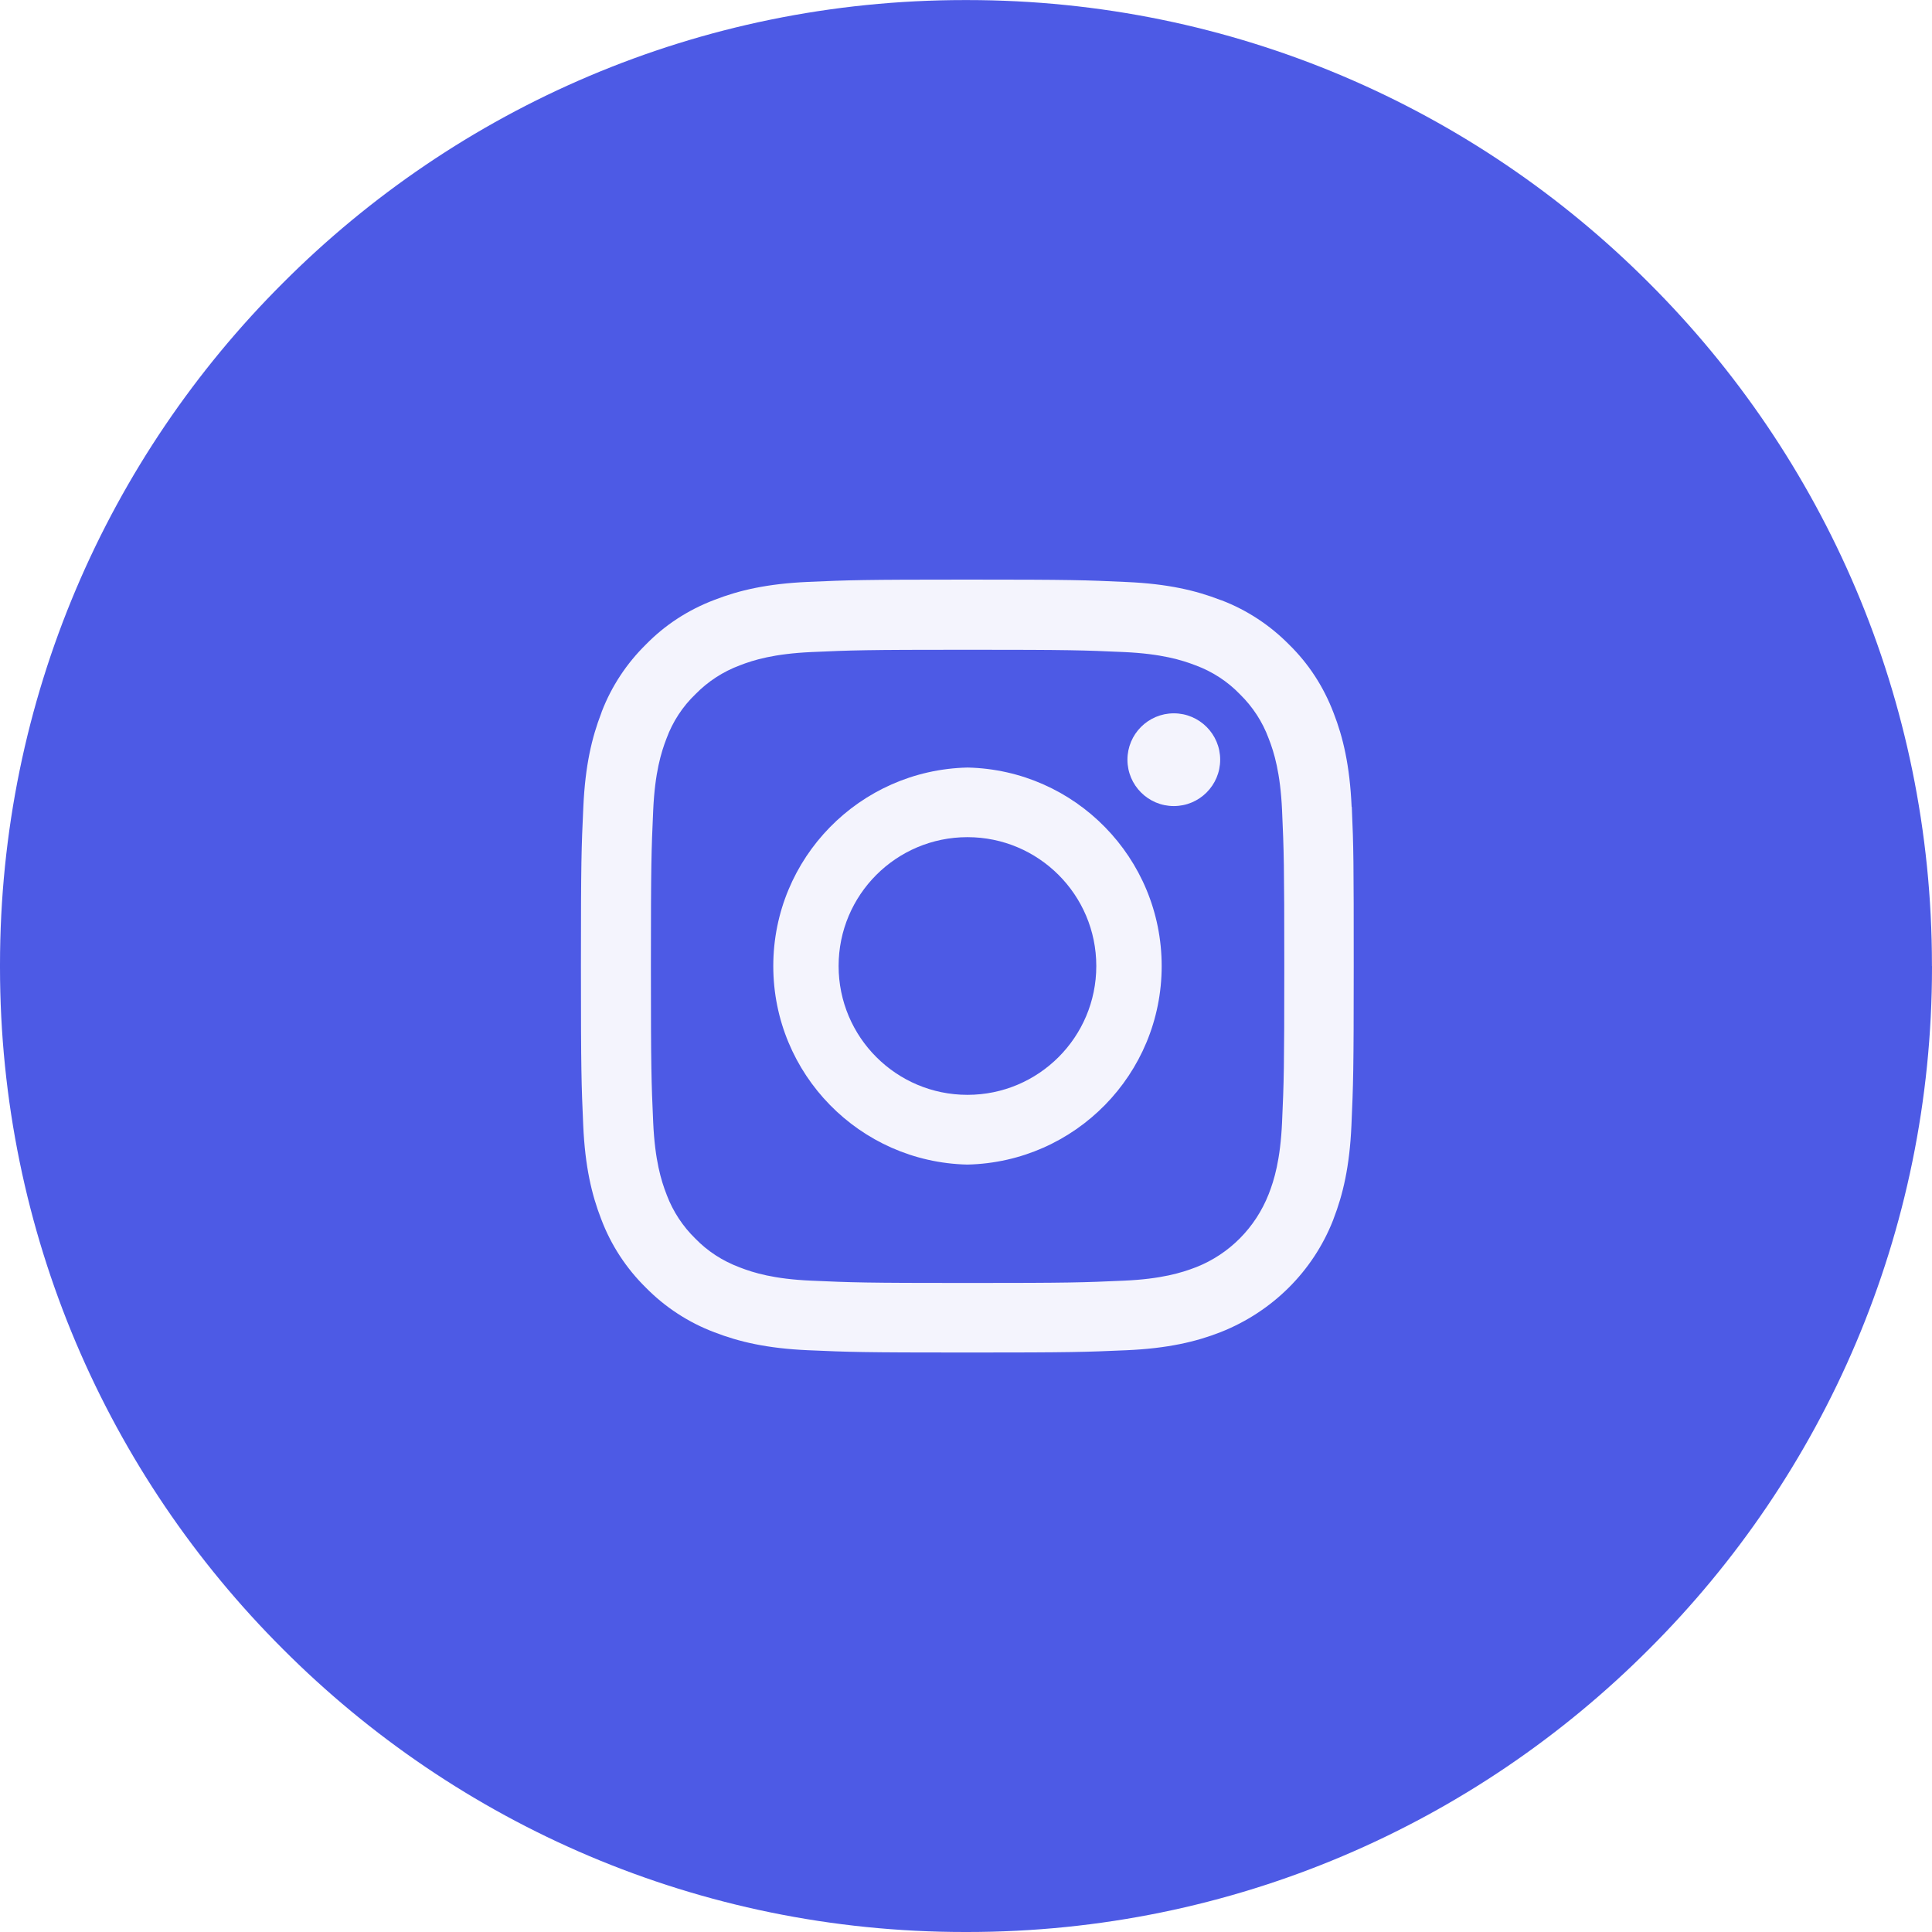
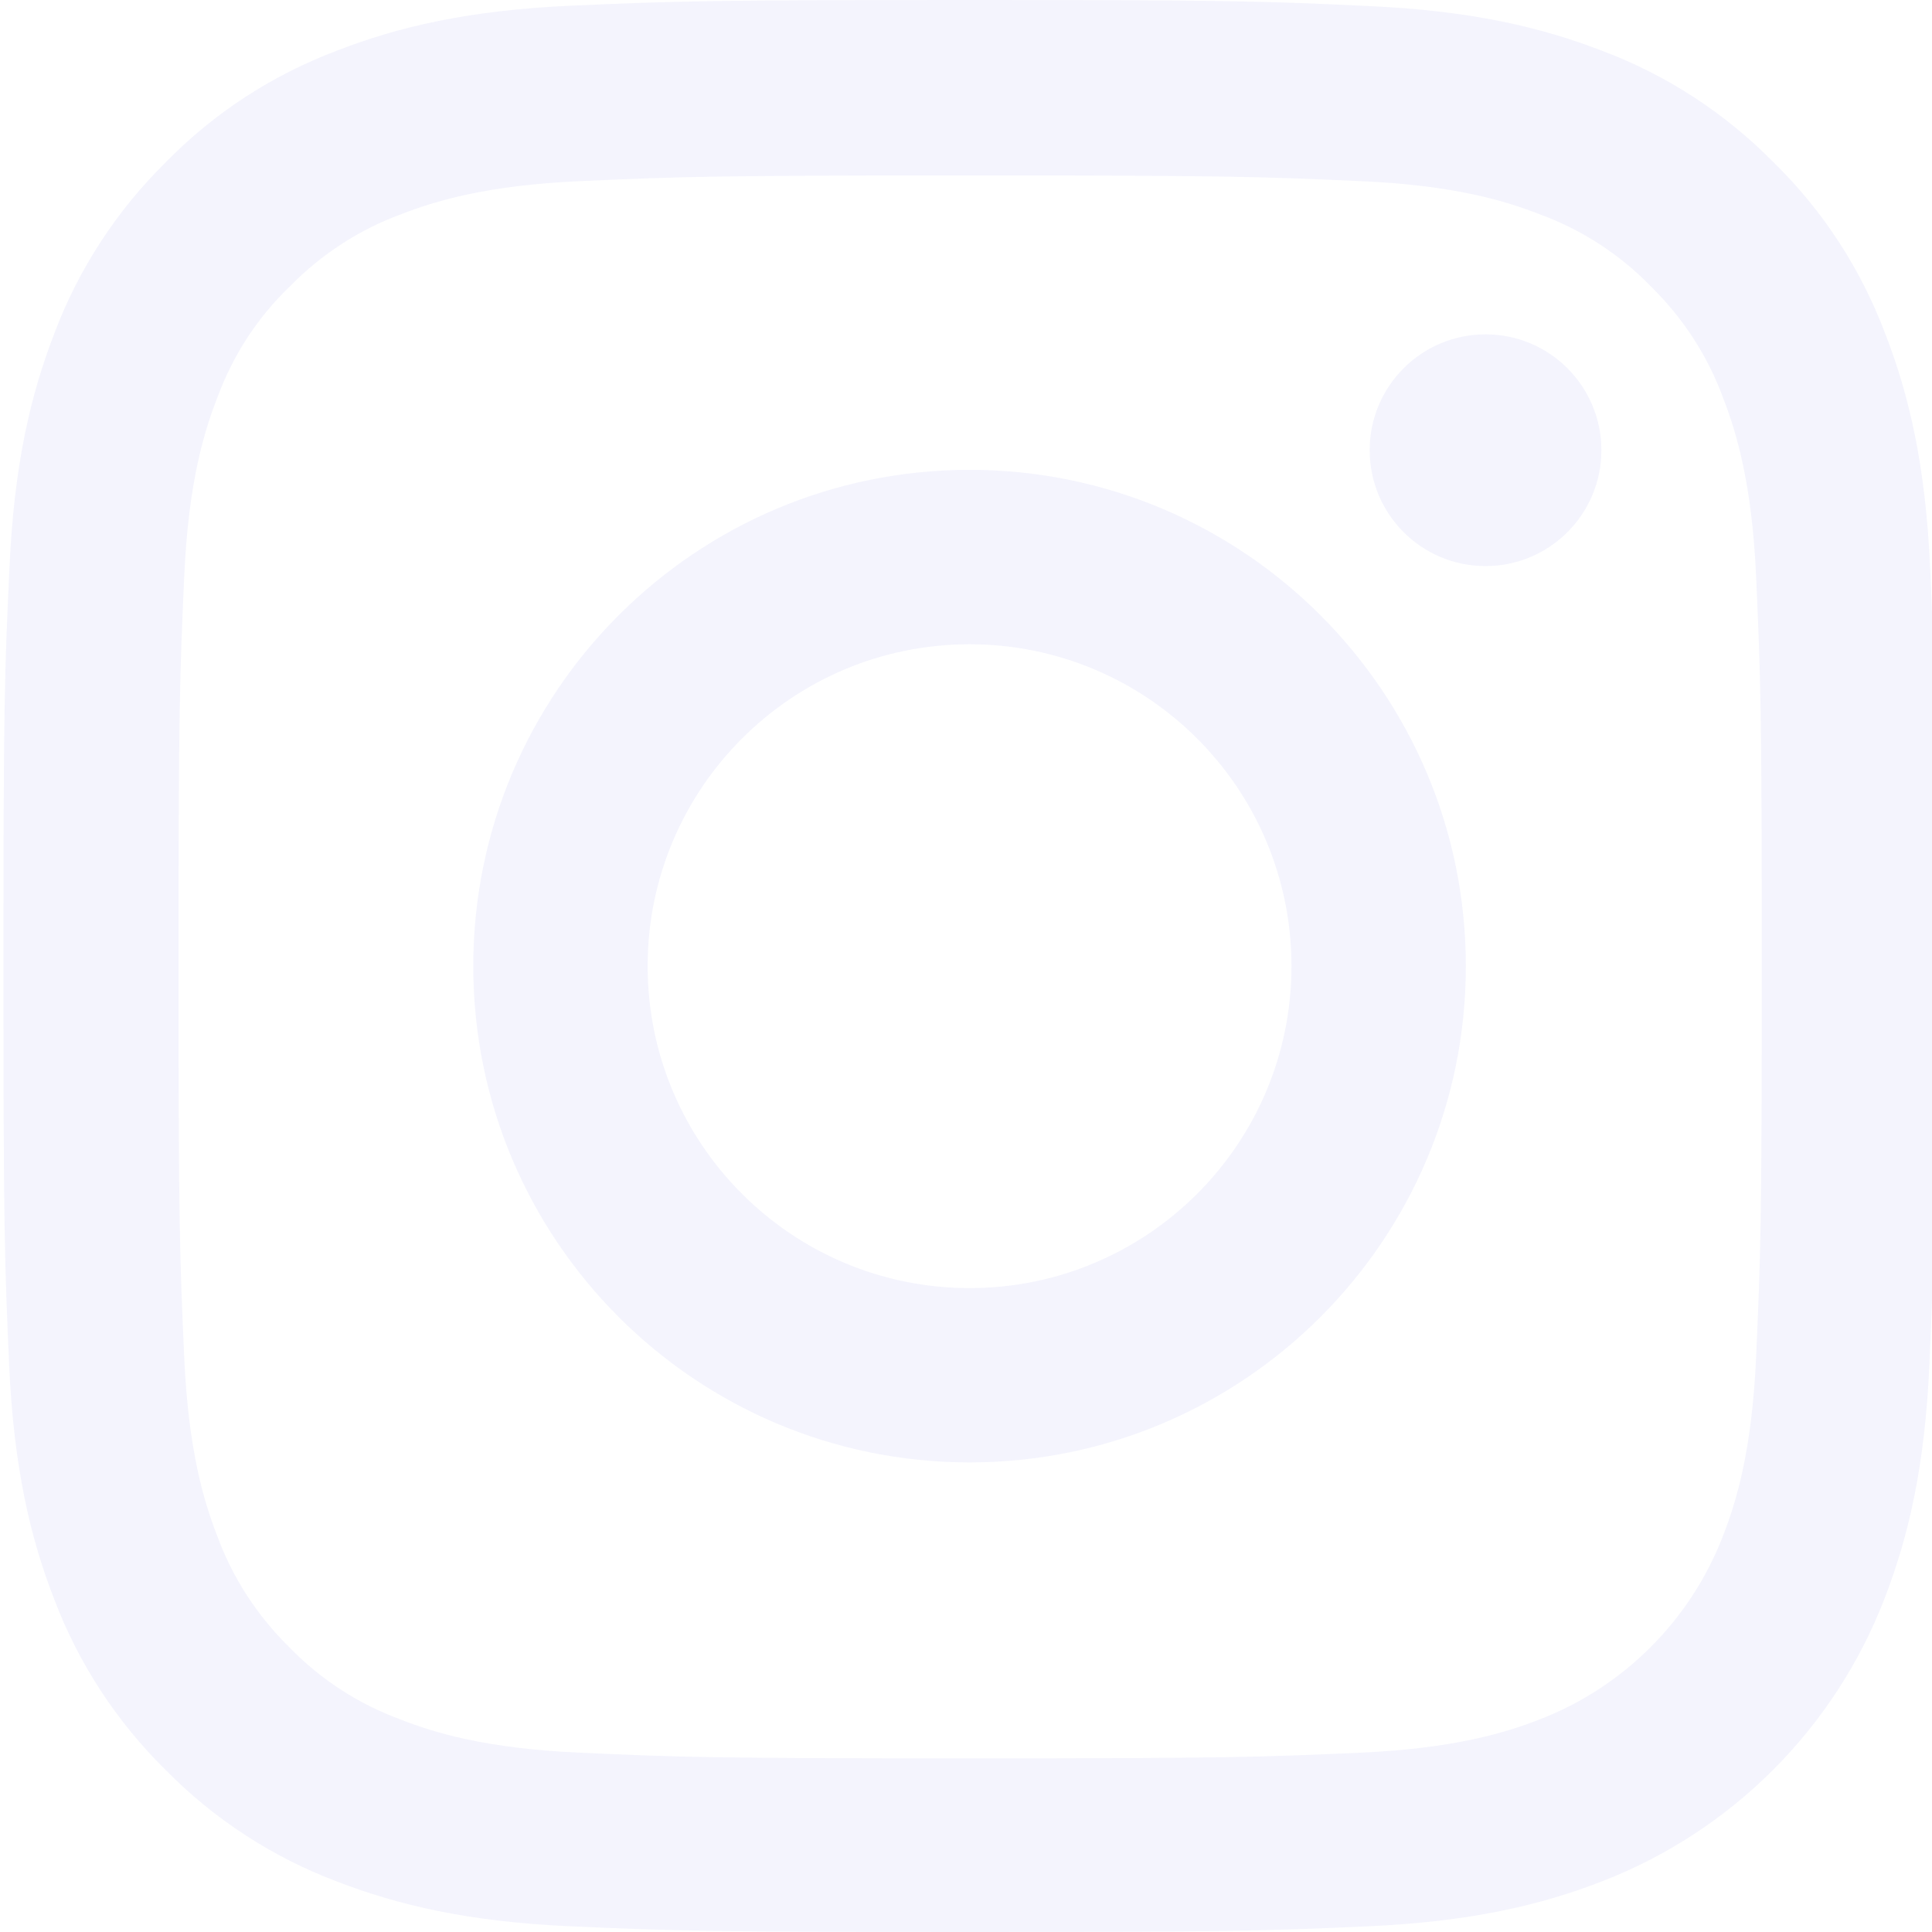
<svg xmlns="http://www.w3.org/2000/svg" version="1.1" width="32" height="32" viewBox="0 0 32 32">
-   <path fill="#4d5ae5" d="M32 16c0 0.006 0 0.013 0 0.021 0 4.412-1.791 8.405-4.686 11.293l-0 0c-2.888 2.895-6.881 4.686-11.293 4.686-0.007 0-0.015 0-0.022 0h0.001c-0.006 0-0.013 0-0.021 0-4.412 0-8.405-1.791-11.293-4.686l-0-0c-2.895-2.888-4.686-6.881-4.686-11.293 0-0.007 0-0.015 0-0.022v0.001c0-0.006 0-0.013 0-0.020 0-4.412 1.791-8.405 4.686-11.293l0-0c2.888-2.895 6.881-4.686 11.293-4.686 0.007 0 0.014 0 0.021 0h-0.001c0.006 0 0.013 0 0.021 0 4.412 0 8.405 1.791 11.293 4.686l0 0c2.895 2.888 4.686 6.881 4.686 11.293 0 0.007 0 0.015 0 0.022v-0.001z" />
-   <path fill="#f4f4fd" d="M22.387 13.363c-0.030-0.68-0.14-1.148-0.298-1.553-0.169-0.445-0.421-0.824-0.739-1.135l-0.001-0.001c-0.312-0.316-0.69-0.567-1.111-0.729l-0.022-0.007c-0.408-0.158-0.872-0.268-1.552-0.298-0.686-0.032-0.904-0.040-2.641-0.040-1.738 0-1.956 0.008-2.638 0.038-0.68 0.030-1.147 0.14-1.552 0.298-0.445 0.169-0.824 0.421-1.135 0.739l-0.001 0.001c-0.317 0.312-0.568 0.69-0.73 1.111l-0.007 0.022c-0.158 0.408-0.267 0.872-0.298 1.552-0.032 0.686-0.040 0.904-0.040 2.641 0 1.738 0.008 1.956 0.038 2.638 0.030 0.68 0.14 1.148 0.298 1.553 0.162 0.43 0.415 0.815 0.74 1.135 0.32 0.325 0.708 0.578 1.133 0.738 0.408 0.158 0.872 0.268 1.553 0.298 0.682 0.030 0.9 0.038 2.638 0.038s1.955-0.008 2.638-0.038c0.68-0.030 1.148-0.14 1.553-0.298 0.863-0.34 1.533-1.010 1.865-1.851l0.008-0.022c0.158-0.408 0.268-0.872 0.298-1.553 0.030-0.682 0.038-0.9 0.038-2.638s-0.002-1.955-0.032-2.638zM21.235 18.589c-0.028 0.626-0.133 0.963-0.221 1.188-0.22 0.56-0.655 0.995-1.201 1.211l-0.014 0.005c-0.225 0.087-0.565 0.192-1.187 0.219-0.675 0.030-0.878 0.038-2.586 0.038s-1.913-0.008-2.586-0.038c-0.625-0.027-0.962-0.132-1.188-0.22-0.288-0.108-0.534-0.27-0.735-0.477l-0-0c-0.207-0.202-0.369-0.447-0.473-0.721l-0.005-0.014c-0.088-0.225-0.192-0.565-0.22-1.187-0.030-0.675-0.038-0.878-0.038-2.586s0.008-1.913 0.038-2.586c0.028-0.626 0.133-0.963 0.22-1.188 0.102-0.278 0.266-0.53 0.48-0.735 0.208-0.212 0.458-0.375 0.736-0.478 0.224-0.088 0.565-0.192 1.187-0.22 0.675-0.030 0.878-0.038 2.586-0.038 1.71 0 1.912 0.008 2.586 0.038 0.625 0.028 0.962 0.133 1.188 0.22 0.277 0.102 0.53 0.266 0.734 0.478 0.213 0.208 0.376 0.458 0.478 0.736 0.088 0.224 0.193 0.565 0.221 1.187 0.030 0.675 0.037 0.878 0.037 2.586s-0.007 1.907-0.037 2.582z" />
-   <path fill="#f4f4fd" d="M16.024 12.713c-1.785 0.041-3.216 1.497-3.216 3.288s1.431 3.247 3.213 3.288l0.004 0c1.785-0.041 3.216-1.497 3.216-3.288s-1.431-3.247-3.212-3.288l-0.004-0zM16.024 18.134c-1.178 0-2.134-0.955-2.134-2.134s0.955-2.134 2.134-2.134v0c1.178 0 2.134 0.955 2.134 2.134s-0.955 2.134-2.134 2.134v0zM20.21 12.583c0 0.424-0.344 0.768-0.768 0.768s-0.768-0.344-0.768-0.768v0c0-0.424 0.344-0.768 0.768-0.768s0.768 0.344 0.768 0.768v0z" />
+   <path fill="#f4f4fd" d="M31.969 9.408c-0.075-1.7-0.35-2.869-0.744-3.882-0.406-1.075-1.031-2.038-1.85-2.838-0.8-0.813-1.769-1.444-2.832-1.844-1.019-0.394-2.182-0.669-3.882-0.744-1.713-0.081-2.257-0.1-6.601-0.1s-4.888 0.019-6.595 0.094c-1.7 0.075-2.869 0.35-3.882 0.744-1.075 0.406-2.038 1.031-2.838 1.85-0.813 0.8-1.444 1.769-1.844 2.832-0.394 1.019-0.669 2.182-0.744 3.882-0.081 1.713-0.1 2.257-0.1 6.601s0.019 4.888 0.094 6.595c0.075 1.7 0.35 2.869 0.744 3.882 0.406 1.075 1.038 2.038 1.85 2.838 0.8 0.813 1.769 1.444 2.832 1.844 1.019 0.394 2.182 0.669 3.882 0.744 1.706 0.075 2.25 0.094 6.595 0.094s4.888-0.018 6.595-0.094c1.7-0.075 2.869-0.35 3.882-0.744 2.151-0.831 3.851-2.532 4.682-4.682 0.394-1.019 0.669-2.182 0.744-3.882 0.075-1.707 0.094-2.251 0.094-6.595s-0.006-4.888-0.081-6.595zM29.087 22.473c-0.069 1.563-0.331 2.407-0.55 2.969-0.538 1.394-1.644 2.501-3.038 3.038-0.563 0.219-1.413 0.481-2.969 0.55-1.688 0.075-2.194 0.094-6.464 0.094s-4.782-0.018-6.464-0.094c-1.563-0.069-2.407-0.331-2.969-0.55-0.694-0.256-1.325-0.663-1.838-1.194-0.531-0.519-0.938-1.144-1.194-1.838-0.219-0.563-0.481-1.413-0.55-2.969-0.075-1.688-0.094-2.194-0.094-6.464s0.019-4.782 0.094-6.464c0.069-1.563 0.331-2.407 0.55-2.969 0.256-0.694 0.663-1.325 1.2-1.838 0.519-0.531 1.144-0.938 1.838-1.194 0.563-0.219 1.413-0.481 2.969-0.55 1.688-0.075 2.194-0.094 6.464-0.094 4.276 0 4.782 0.019 6.464 0.094 1.563 0.069 2.407 0.331 2.969 0.55 0.694 0.256 1.325 0.662 1.838 1.194 0.531 0.519 0.938 1.144 1.194 1.838 0.219 0.563 0.481 1.413 0.55 2.969 0.075 1.688 0.094 2.194 0.094 6.464s-0.019 4.77-0.094 6.457z" />
+   <path fill="#f4f4fd" d="M16.059 7.782c-4.538 0-8.22 3.682-8.22 8.22s3.682 8.22 8.22 8.22c4.538 0 8.22-3.682 8.22-8.22s-3.682-8.22-8.22-8.22zM16.059 21.335c-2.944 0-5.332-2.388-5.332-5.332s2.388-5.332 5.332-5.332c2.944 0 5.332 2.388 5.332 5.332s-2.388 5.332-5.332 5.332z" />
+   <path fill="#f4f4fd" d="M26.524 7.457c0 1.060-0.859 1.919-1.919 1.919s-1.919-0.859-1.919-1.919c0-1.060 0.859-1.919 1.919-1.919s1.919 0.859 1.919 1.919z" />
</svg>
